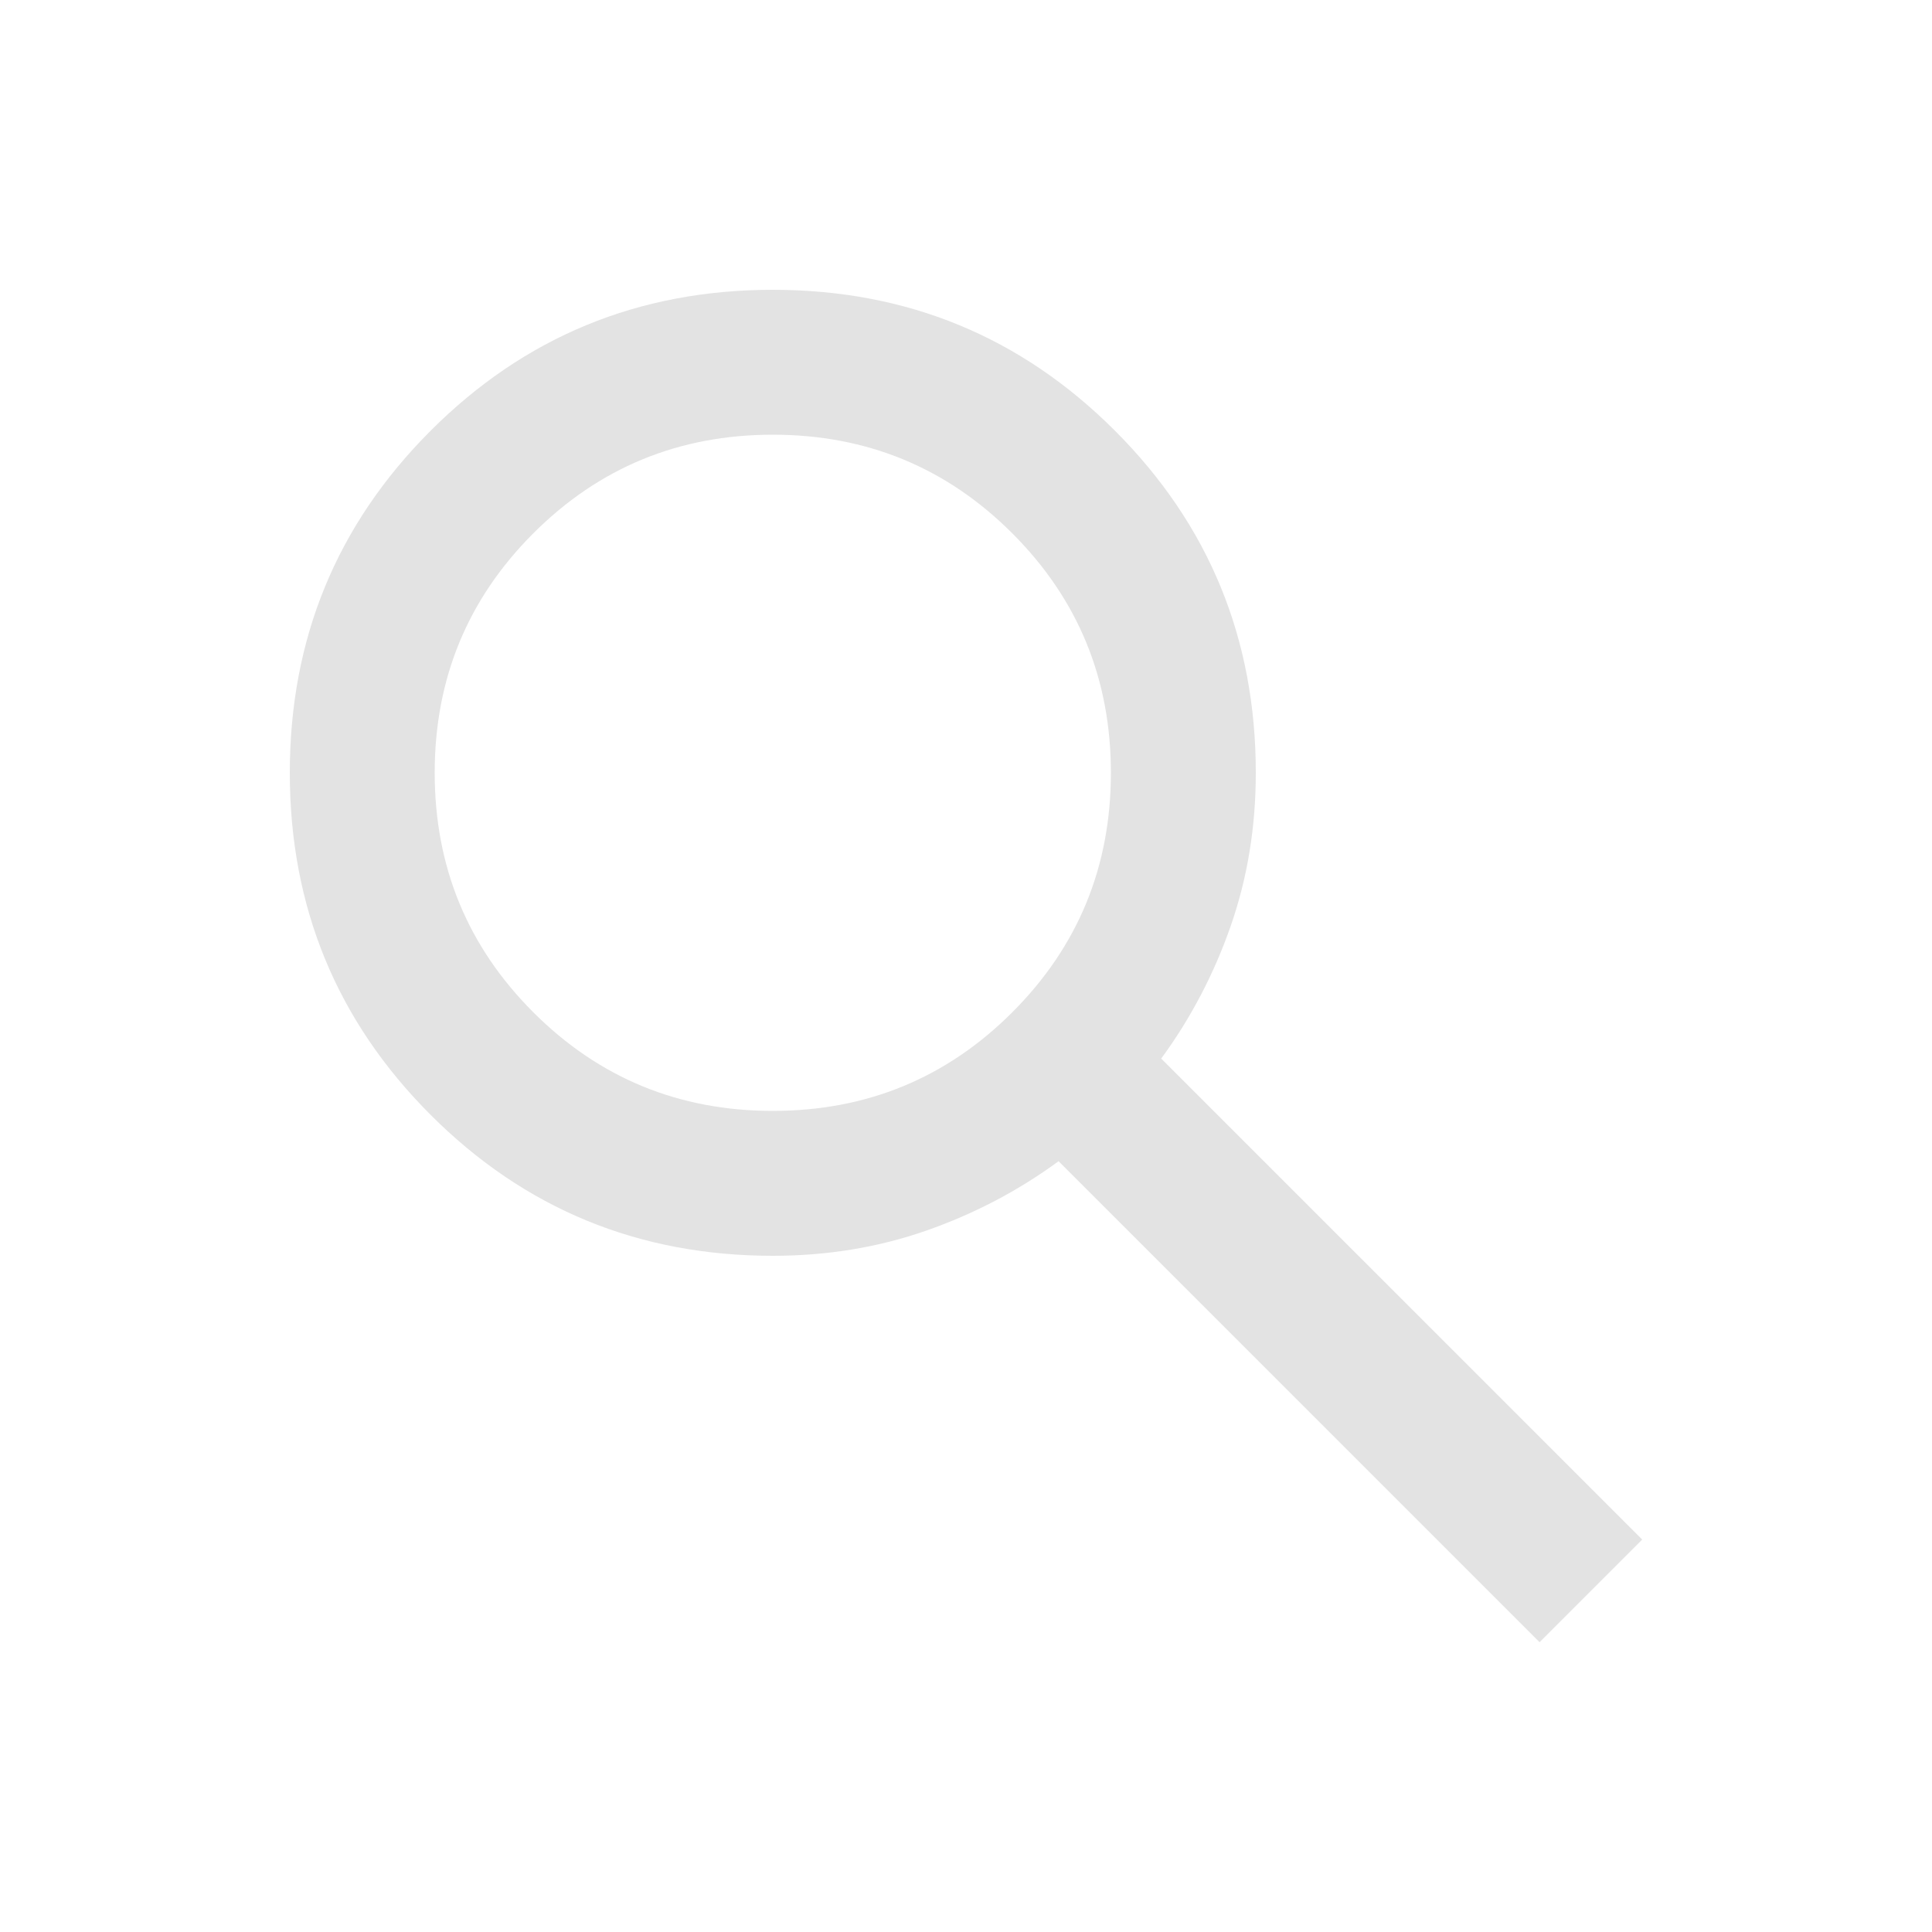
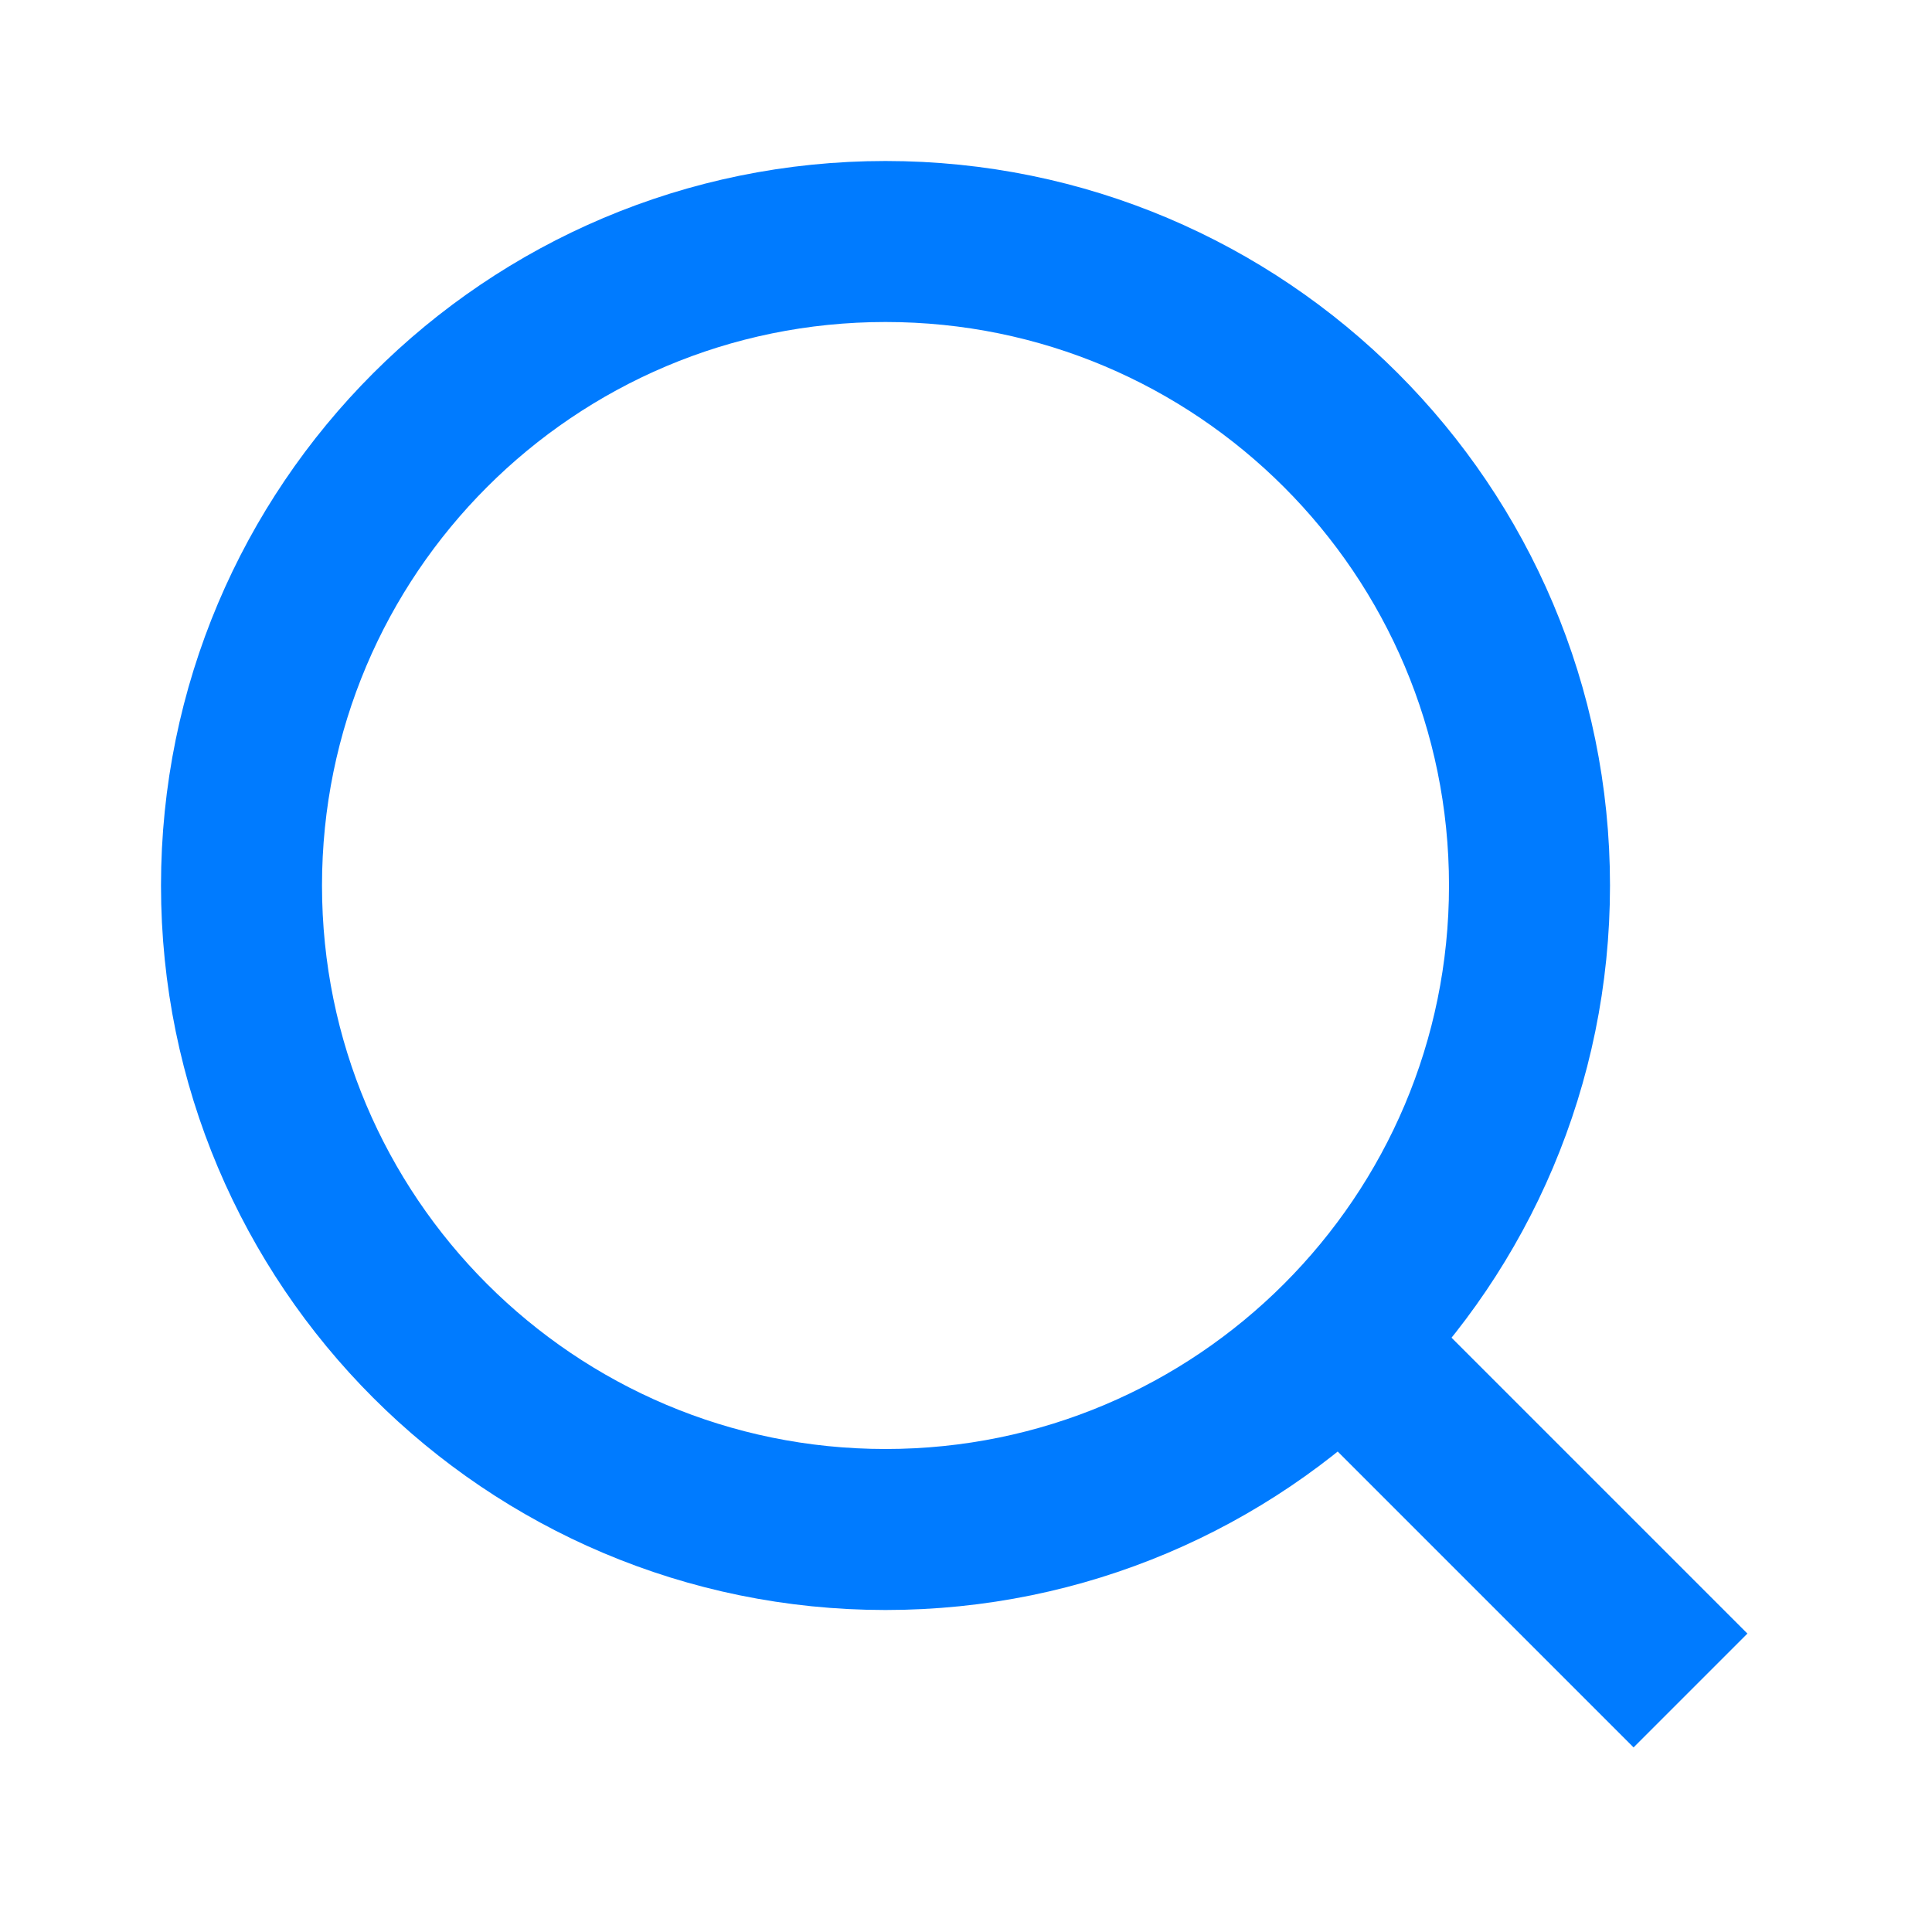
- <svg xmlns="http://www.w3.org/2000/svg" height="20px" viewBox="0 -960 960 960" width="20px" fill="#e3e3e3">
-   <path d="M765-144 526-383q-30 22-65.79 34.5-35.79 12.5-76.18 12.5Q284-336 214-406t-70-170q0-100 70-170t170-70q100 0 170 70t70 170.03q0 40.39-12.5 76.18Q599-464 577-434l239 239-51 51ZM384-408q70 0 119-49t49-119q0-70-49-119t-119-49q-70 0-119 49t-49 119q0 70 49 119t119 49Z" />
+ <svg xmlns="http://www.w3.org/2000/svg" width="20" height="20" fill="none" stroke="#007bff" stroke-width="2" viewBox="0 0 24 24">
+   <circle cx="11" cy="11" r="8" />
+   <line x1="21" y1="21" x2="16.65" y2="16.65" />
</svg>
